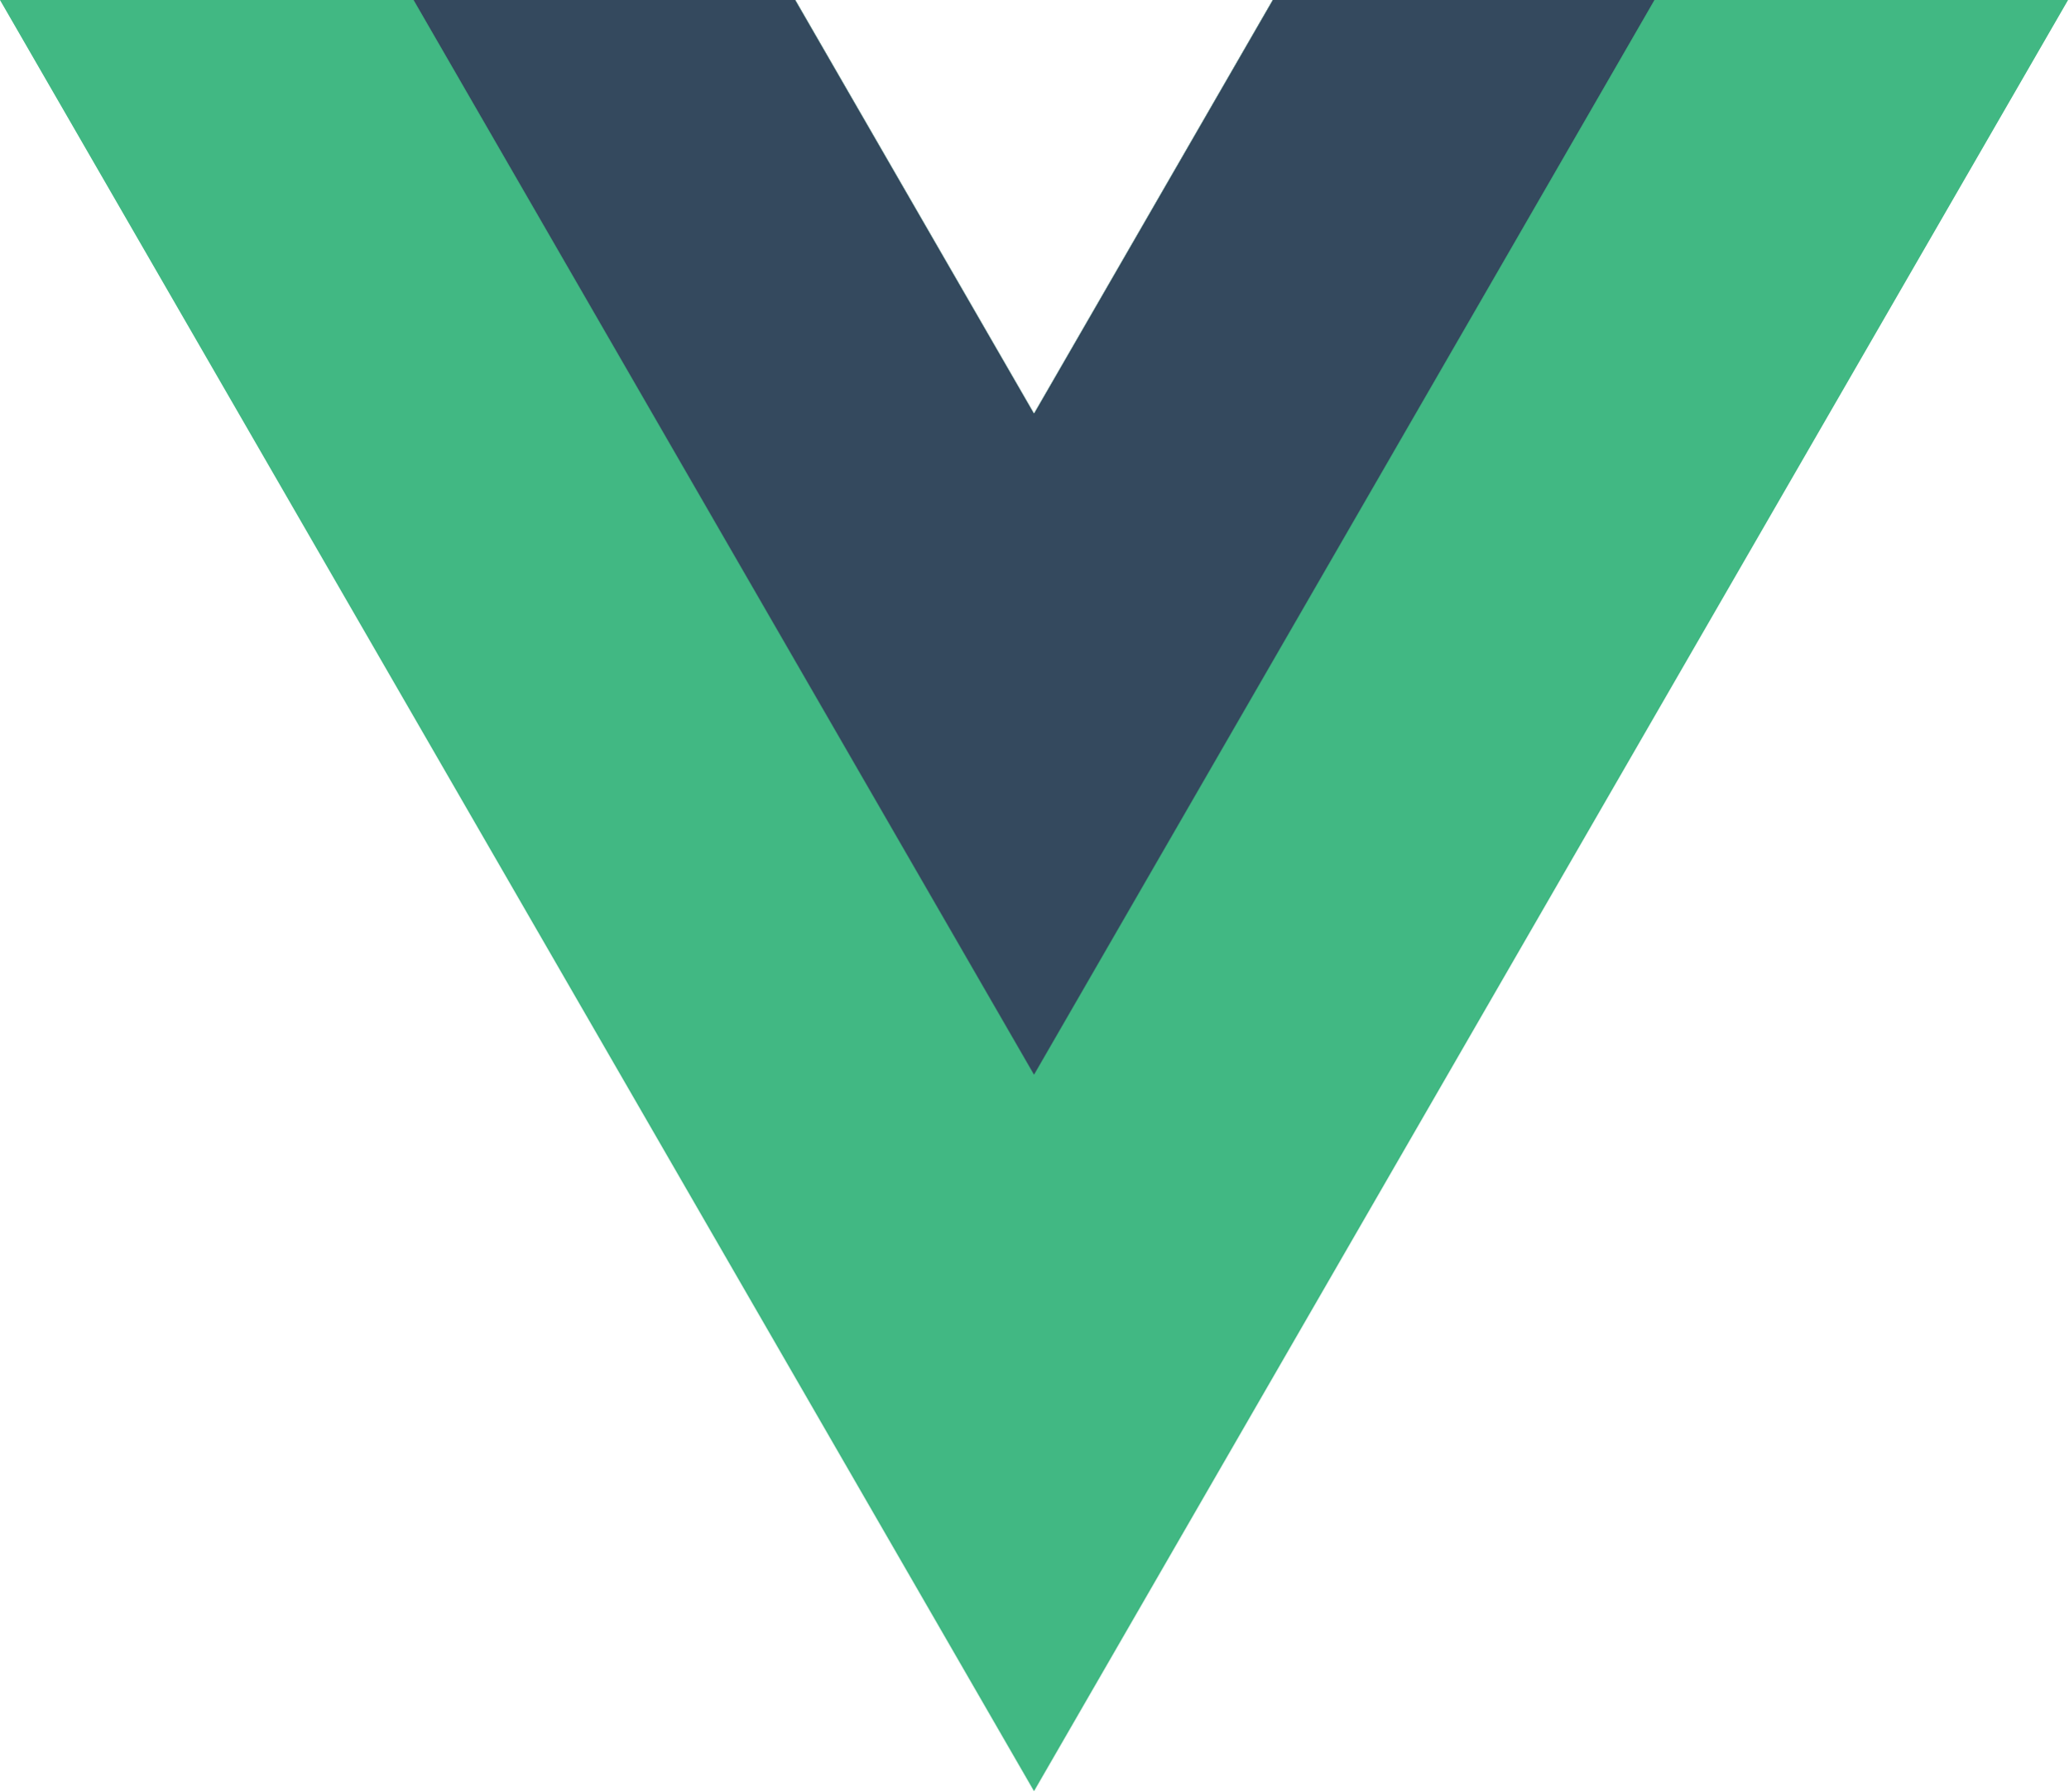
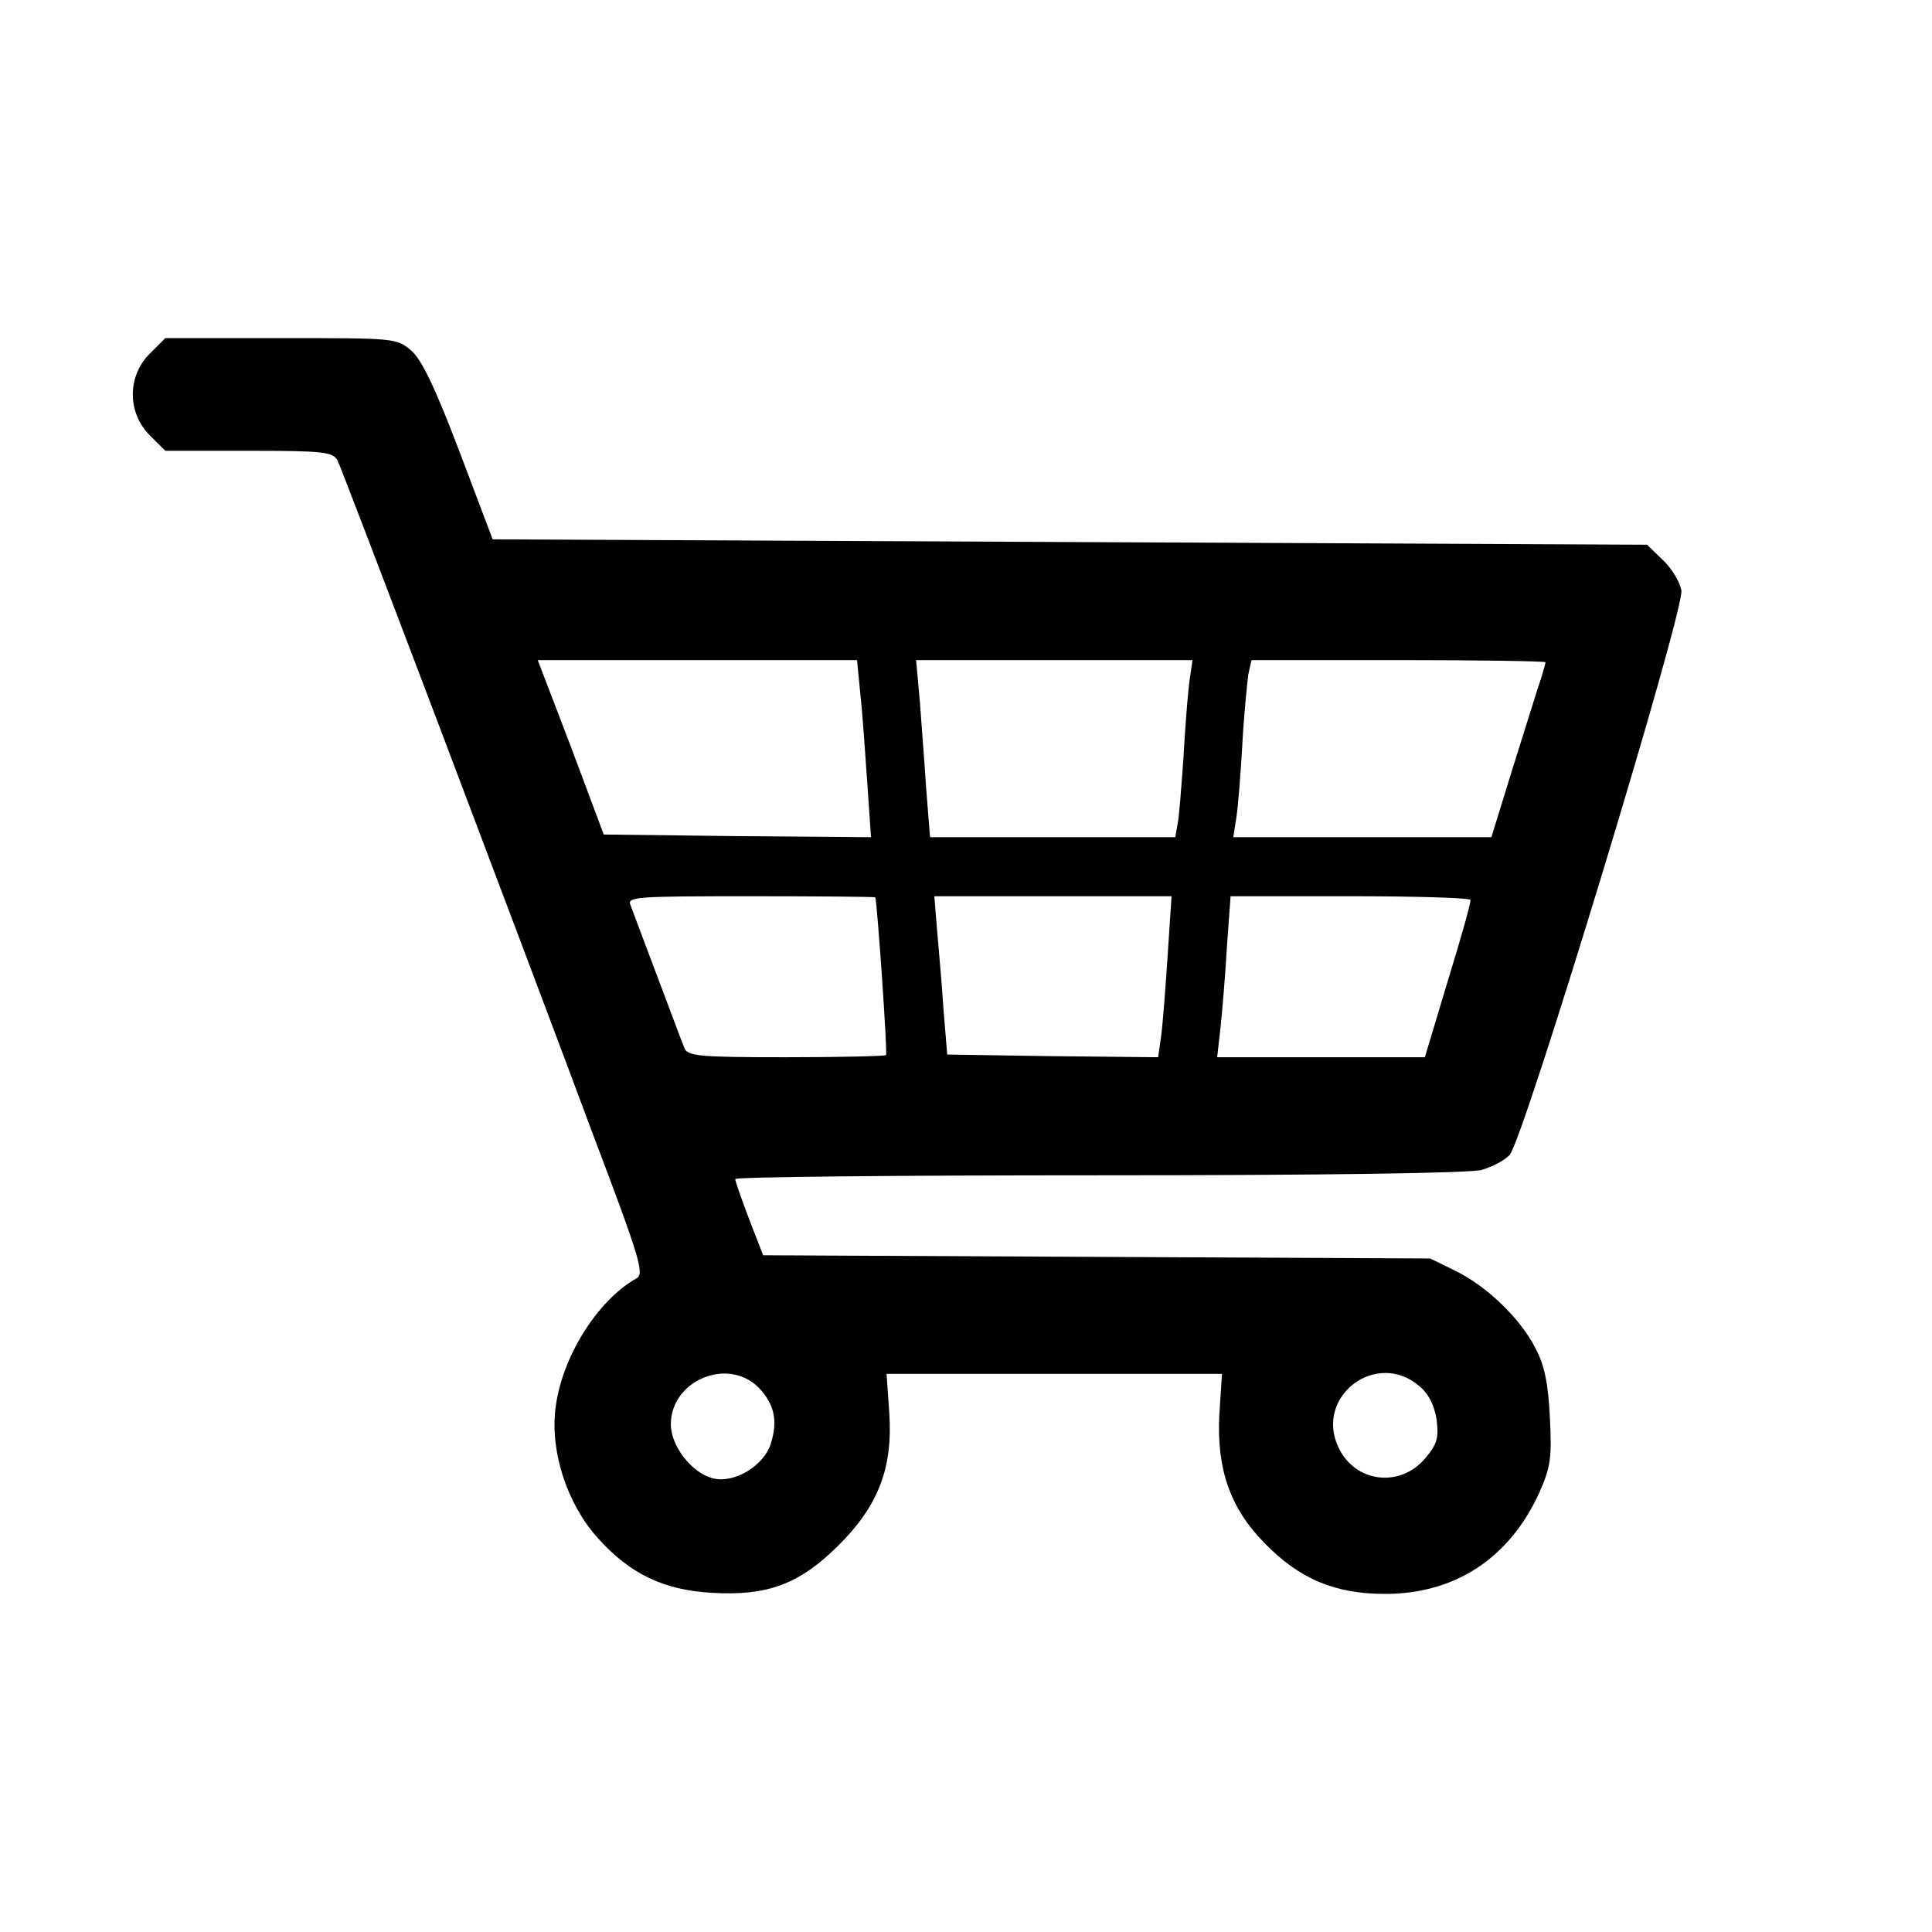
- <svg xmlns="http://www.w3.org/2000/svg" viewBox="0 0 261.76 226.69">
-   <path d="M161.096.001l-30.225 52.351L100.647.001H-.005l130.877 226.688L261.749.001z" fill="#41b883" />
-   <path d="M161.096.001l-30.225 52.351L100.647.001H52.346l78.526 136.01L209.398.001z" fill="#34495e" />
+ <svg xmlns="http://www.w3.org/2000/svg" version="1.0" width="360pt" height="360pt" viewBox="0 0 360 360" preserveAspectRatio="xMidYMid meet">
+   <g transform="translate(0,360) scale(0.1,-0.1)" fill="#000000" stroke="none">
+     <path d="M279 2941 c-42 -42 -42 -110 0 -152 l29 -29 156 0 c139 0 156 -2 165 -18 5 -10 92 -238 194 -507 102 -270 229 -606 282 -749 88 -232 96 -260 81 -268 -73 -41 -140 -148 -151 -243 -10 -80 22 -178 79 -241 60 -67 123 -97 213 -102 103 -6 162 16 234 87 76 75 103 146 96 249 l-5 72 312 0 313 0 -5 -77 c-5 -100 20 -173 84 -238 65 -67 131 -95 225 -95 130 0 231 66 287 188 21 48 24 64 20 140 -3 64 -10 98 -27 130 -28 55 -90 115 -149 144 l-47 23 -622 3 -621 3 -26 67 c-14 37 -26 71 -26 75 0 4 305 7 678 7 420 0 691 4 713 10 20 6 43 18 52 28 26 28 327 1018 320 1052 -3 16 -18 41 -35 57 l-29 28 -1076 5 -1075 5 -62 164 c-45 118 -70 171 -90 188 -27 23 -31 23 -242 23 l-216 0 -29 -29z m1324 -633 c4 -35 9 -109 13 -166 l7 -102 -249 2 -249 3 -61 163 -62 162 298 0 297 0 6 -62z m613 20 c-3 -24 -8 -88 -11 -143 -4 -55 -8 -110 -11 -122 l-4 -23 -229 0 -228 0 -7 88 c-3 48 -9 122 -12 165 l-7 77 258 0 257 0 -6 -42z m664 38 c0 -1 -4 -16 -9 -32 -6 -16 -28 -89 -51 -161 l-41 -133 -240 0 -241 0 6 38 c3 20 8 82 11 137 3 55 9 112 11 128 l6 27 274 0 c151 0 274 -2 274 -4z m-1249 -438 c4 -16 23 -290 20 -294 -2 -2 -86 -4 -187 -4 -164 0 -183 2 -189 18 -4 9 -26 69 -50 132 -24 63 -46 123 -50 133 -7 16 8 17 224 17 127 0 231 -1 232 -2z m545 -105 c-4 -60 -9 -127 -12 -151 l-6 -42 -197 2 -196 3 -7 85 c-3 47 -9 113 -12 148 l-5 62 221 0 221 0 -7 -107z m564 100 c1 -5 -18 -72 -42 -150 l-43 -143 -194 0 -193 0 6 53 c3 28 9 96 12 150 l7 97 223 0 c123 0 224 -3 224 -7z m-1327 -908 c30 -31 37 -62 23 -106 -13 -40 -67 -73 -106 -64 -40 9 -80 60 -80 101 0 81 105 126 163 69z m1232 2 c17 -14 28 -36 32 -63 4 -33 1 -45 -21 -71 -47 -56 -131 -46 -162 20 -45 95 71 183 151 114z" />
+   </g>
</svg>
